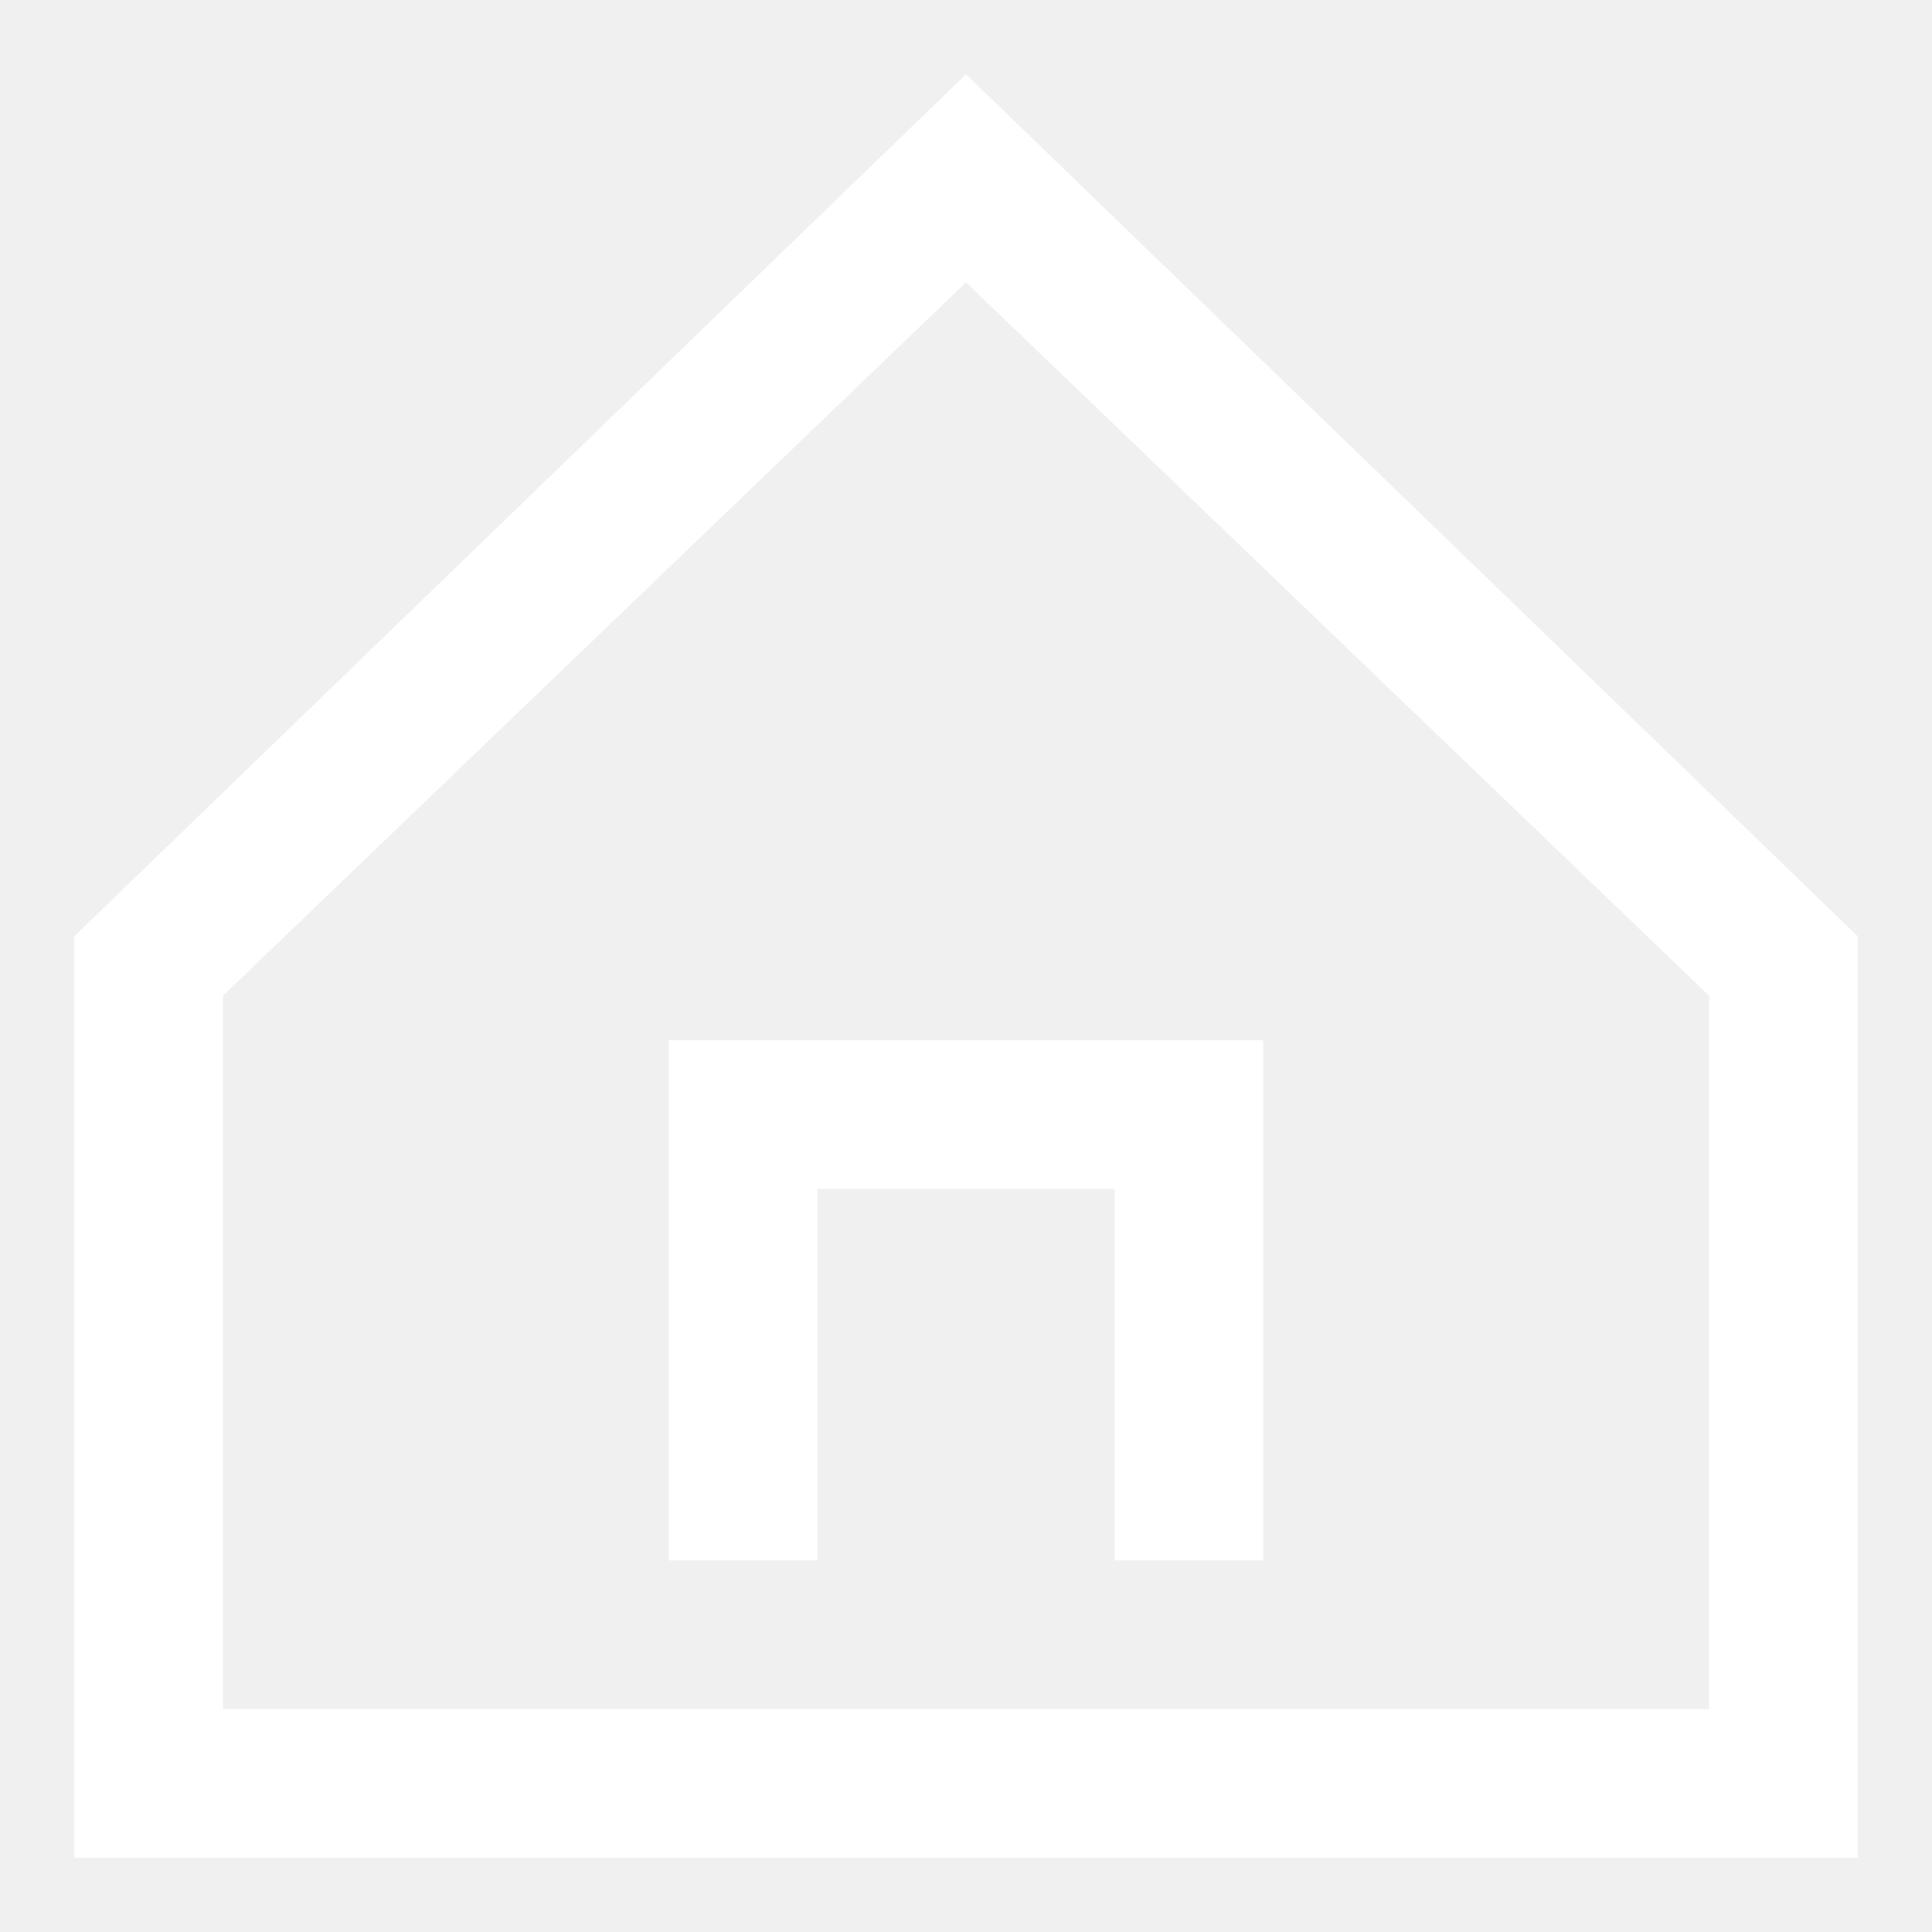
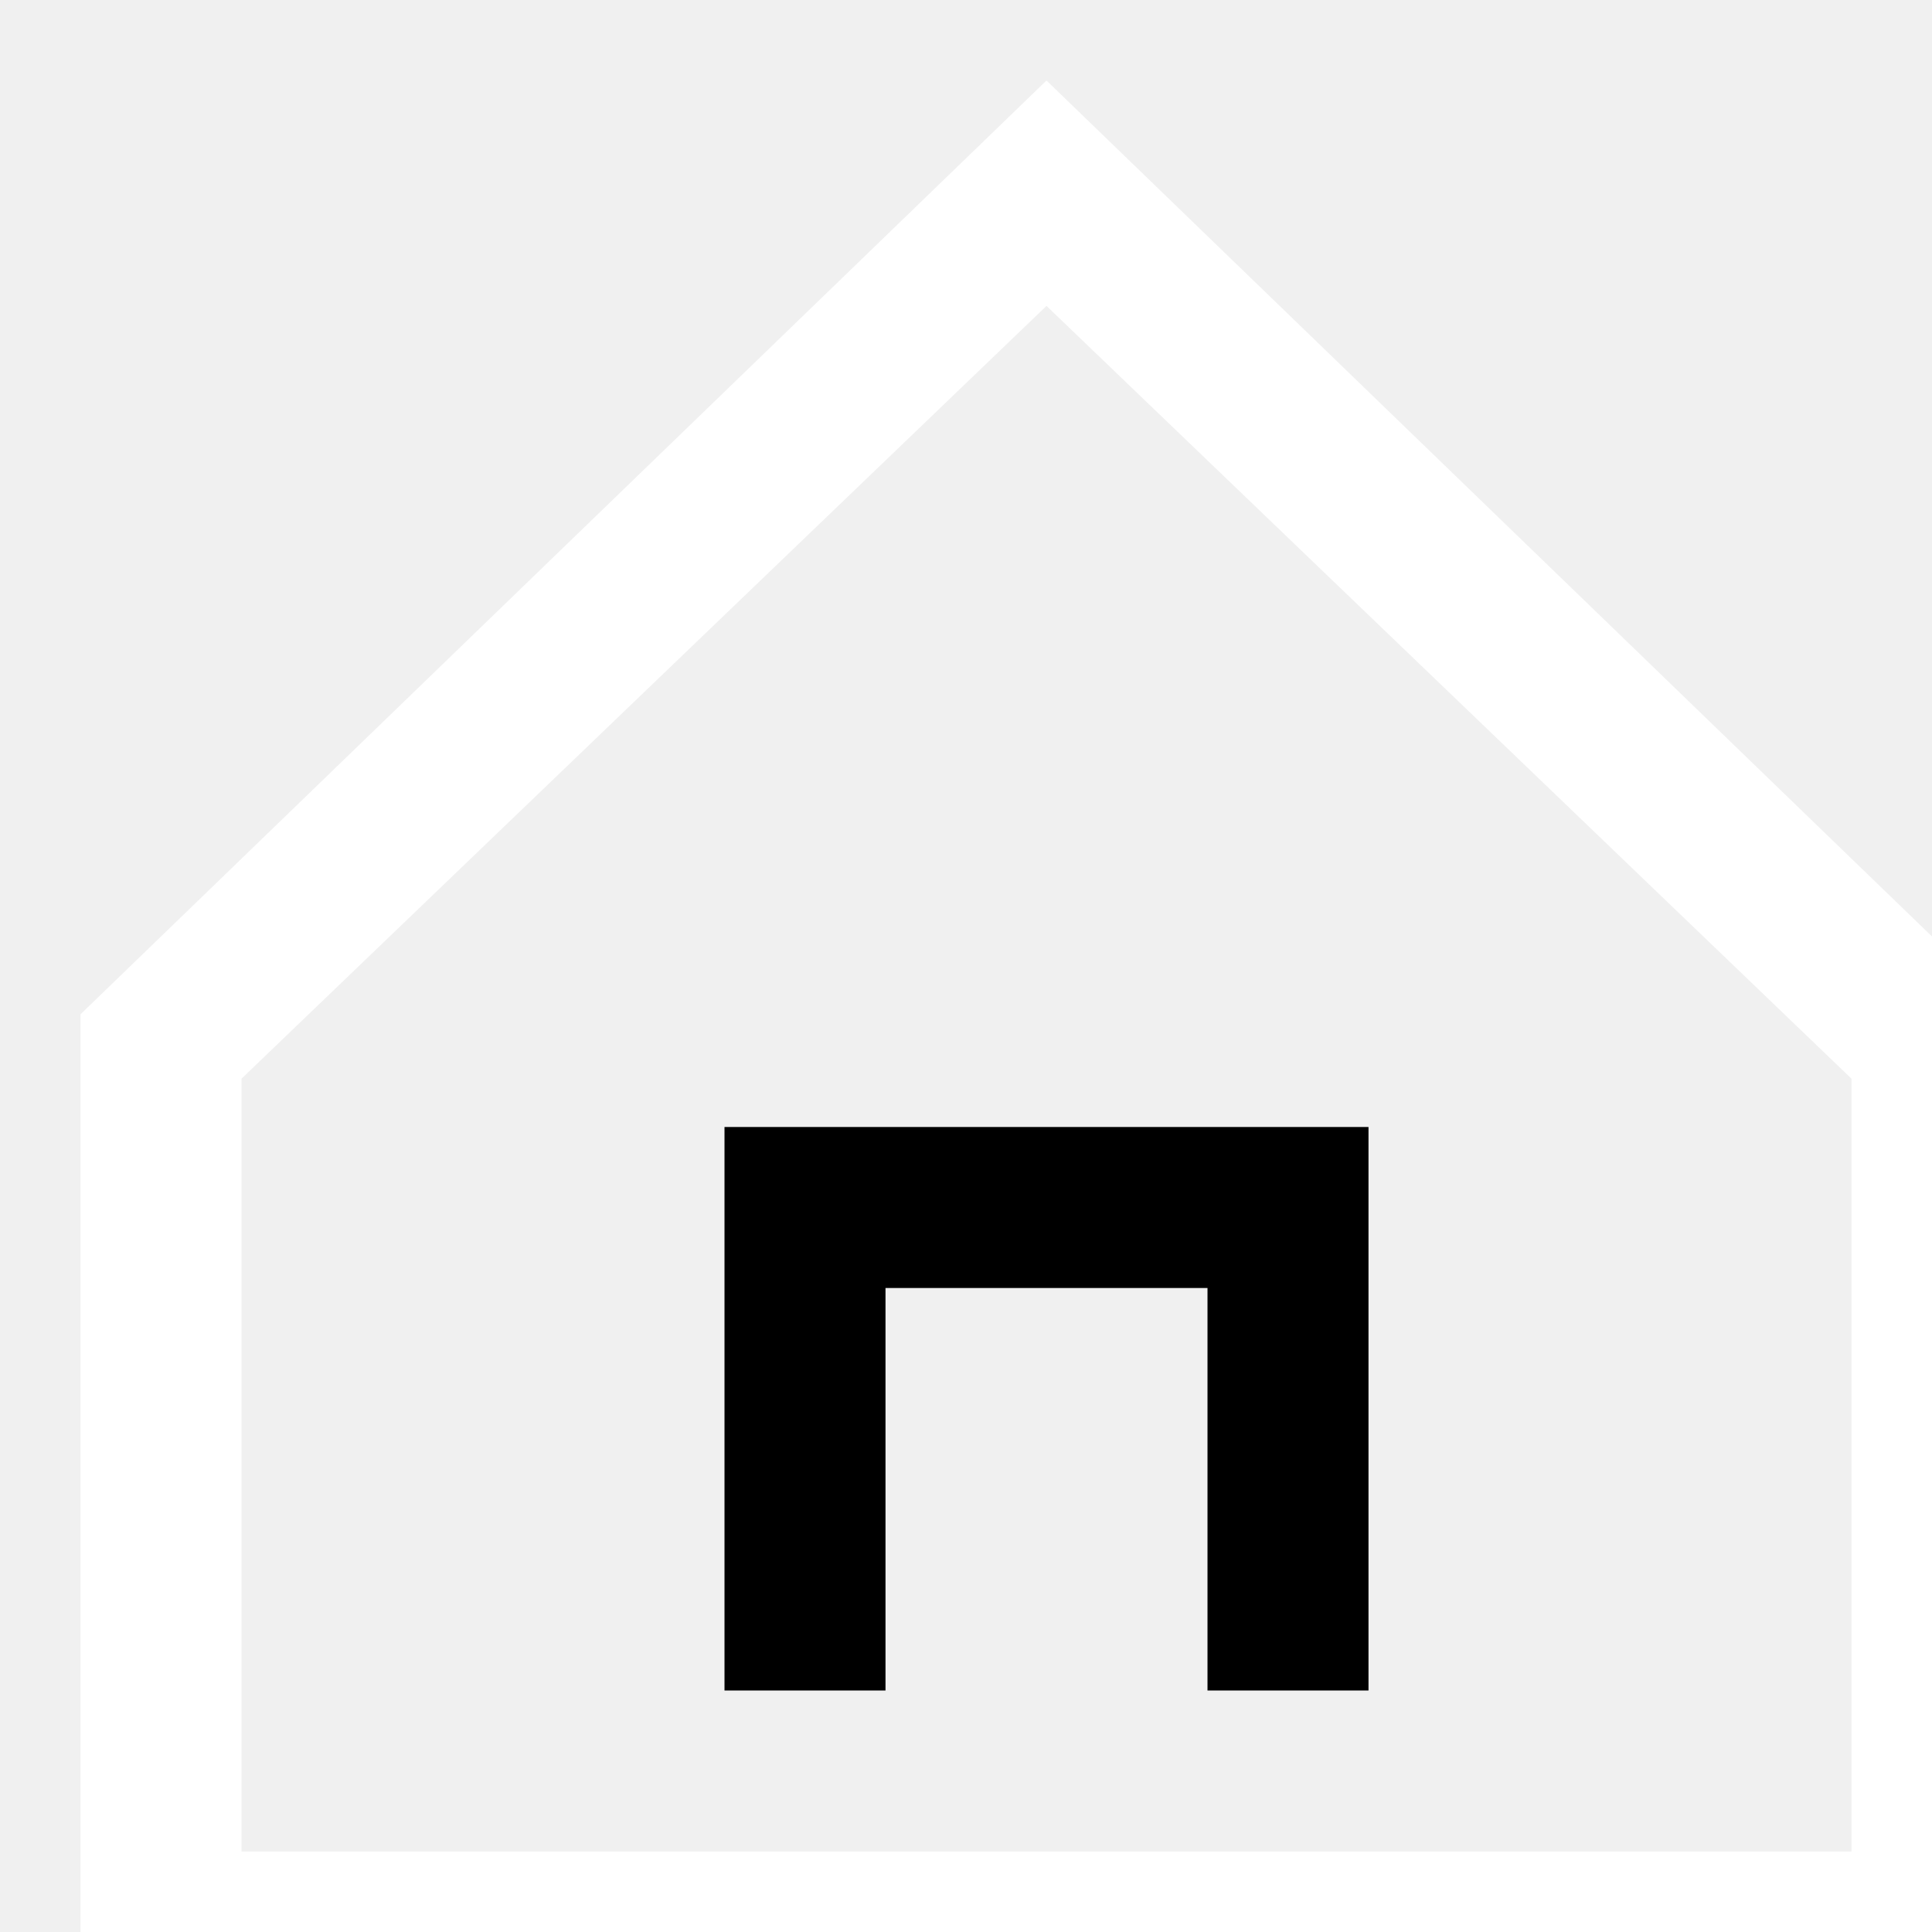
- <svg xmlns="http://www.w3.org/2000/svg" width="13" height="13" fill="none">
+ <svg xmlns="http://www.w3.org/2000/svg" width="12" height="12" viewbox="0 0 12 12" fill="currentColor">
  <path d="m6.5.5-6 5.8v6.2h12V6.3L6.5.5Zm5 11h-10V6.7l5-4.8 5 4.8v4.8Z" fill="#fff" />
-   <path d="M4.5 10.5h1V8h2v2.5h1V7h-4v3.5Z" fill="#fff" />
+   <path d="M4.5 10.5h1V8h2v2.5h1V7h-4v3.5Z" />
</svg>
